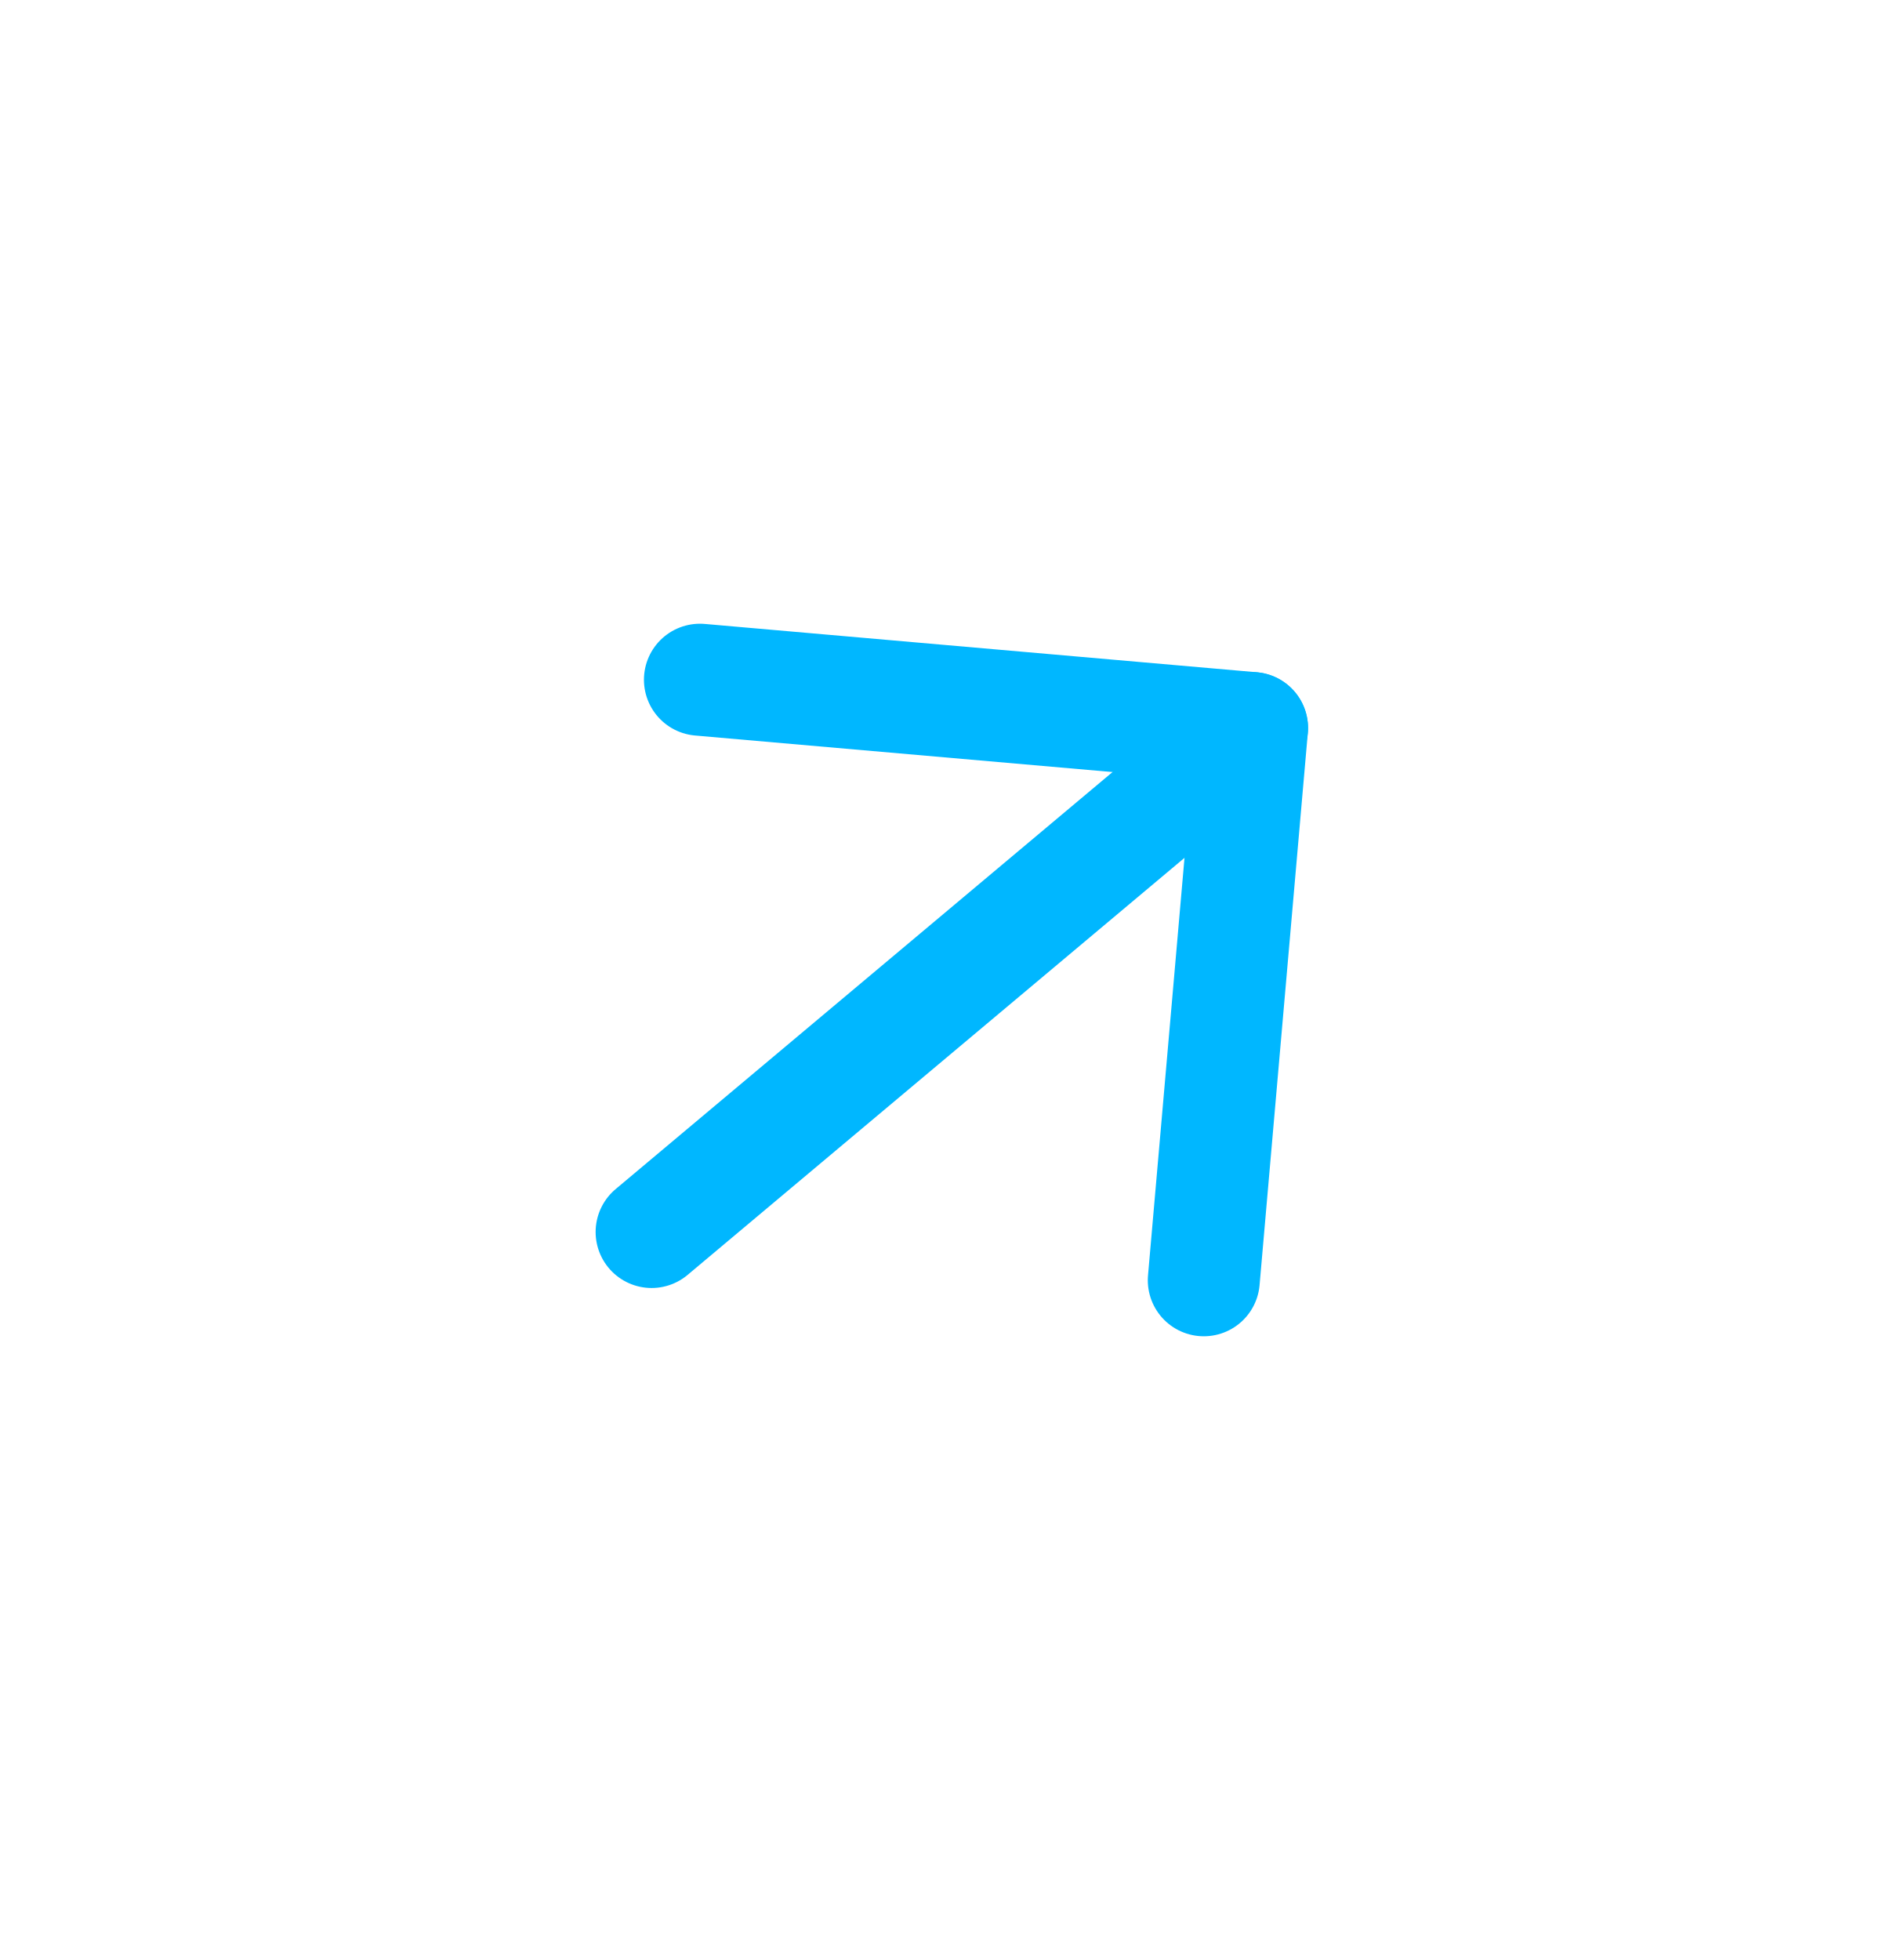
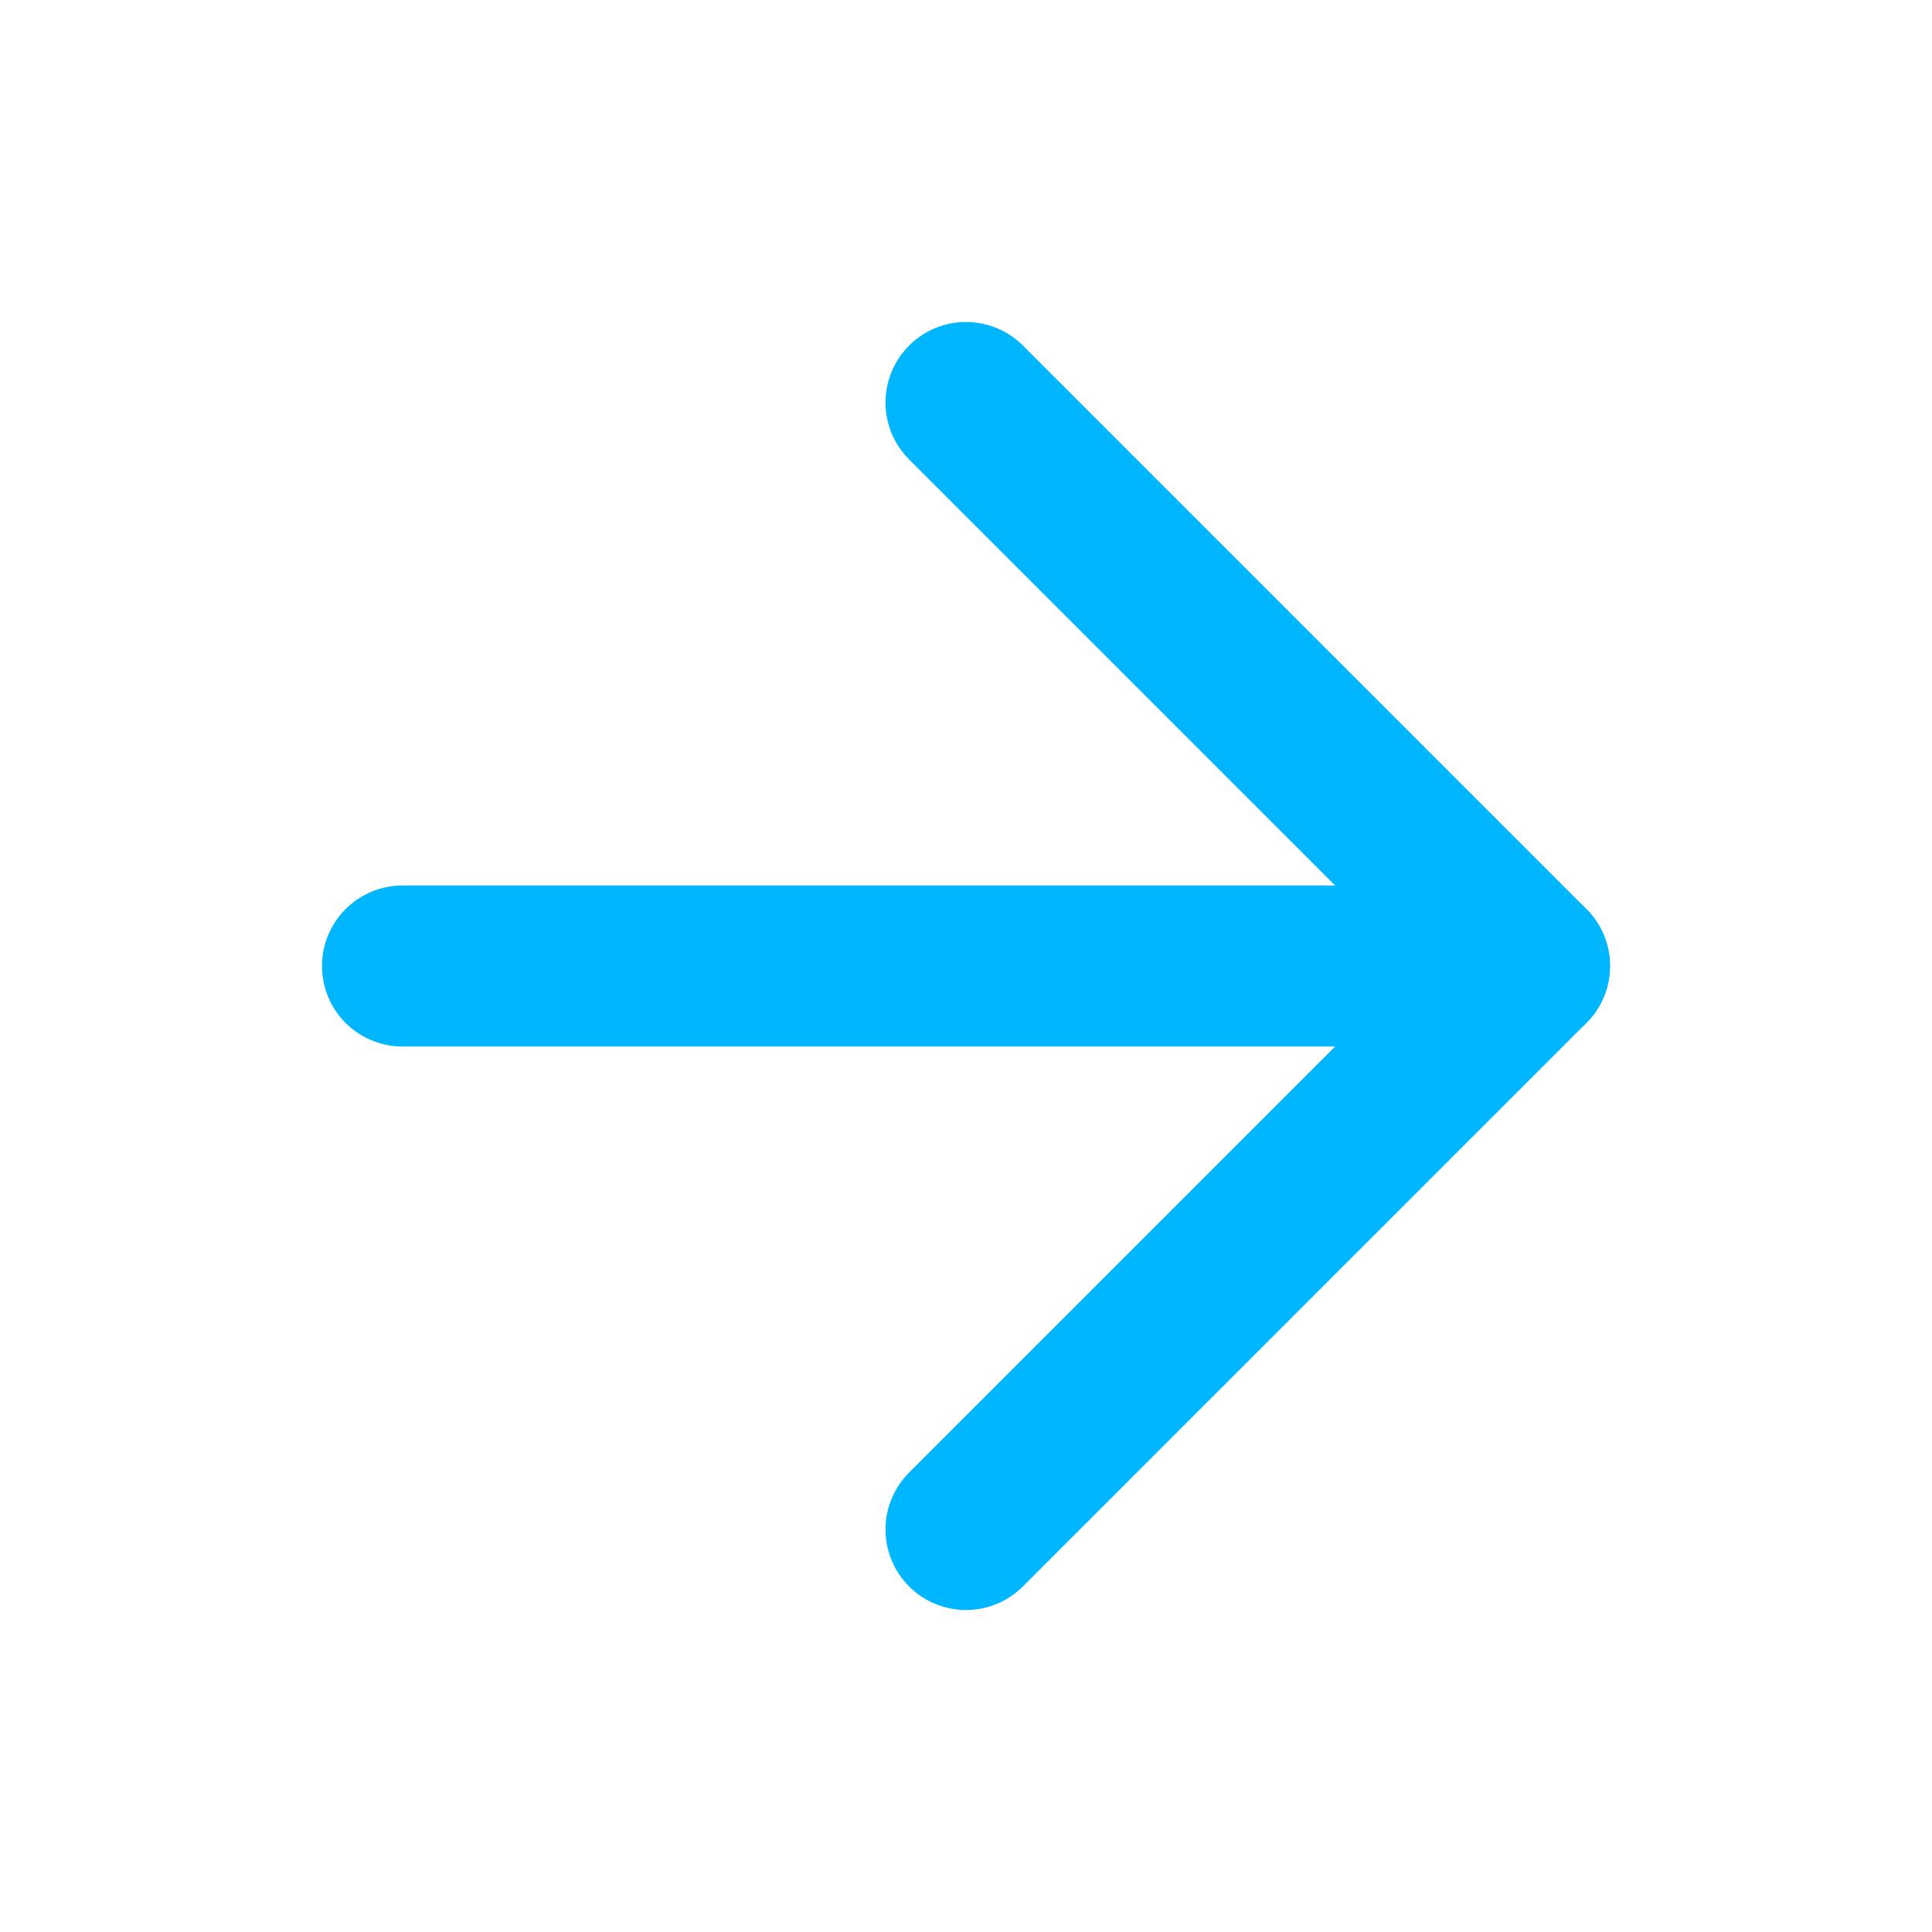
- <svg xmlns="http://www.w3.org/2000/svg" width="34" height="35" viewBox="0 0 34 35" fill="none">
-   <path d="M11.638 22L22.362 13.001" stroke="#00B7FF" stroke-width="2" stroke-linecap="round" stroke-linejoin="round" />
-   <path d="M12.501 12.138L22.362 13.001L21.5 22.862" stroke="#00B7FF" stroke-width="2" stroke-linecap="round" stroke-linejoin="round" />
+ <svg xmlns="http://www.w3.org/2000/svg" width="24" height="24" viewBox="0 0 24 24" fill="none">
+   <path d="M5 12H19" stroke="#00B7FF" stroke-width="2" stroke-linecap="round" stroke-linejoin="round" />
+   <path d="M12 5L19 12L12 19" stroke="#00B7FF" stroke-width="2" stroke-linecap="round" stroke-linejoin="round" />
</svg>
